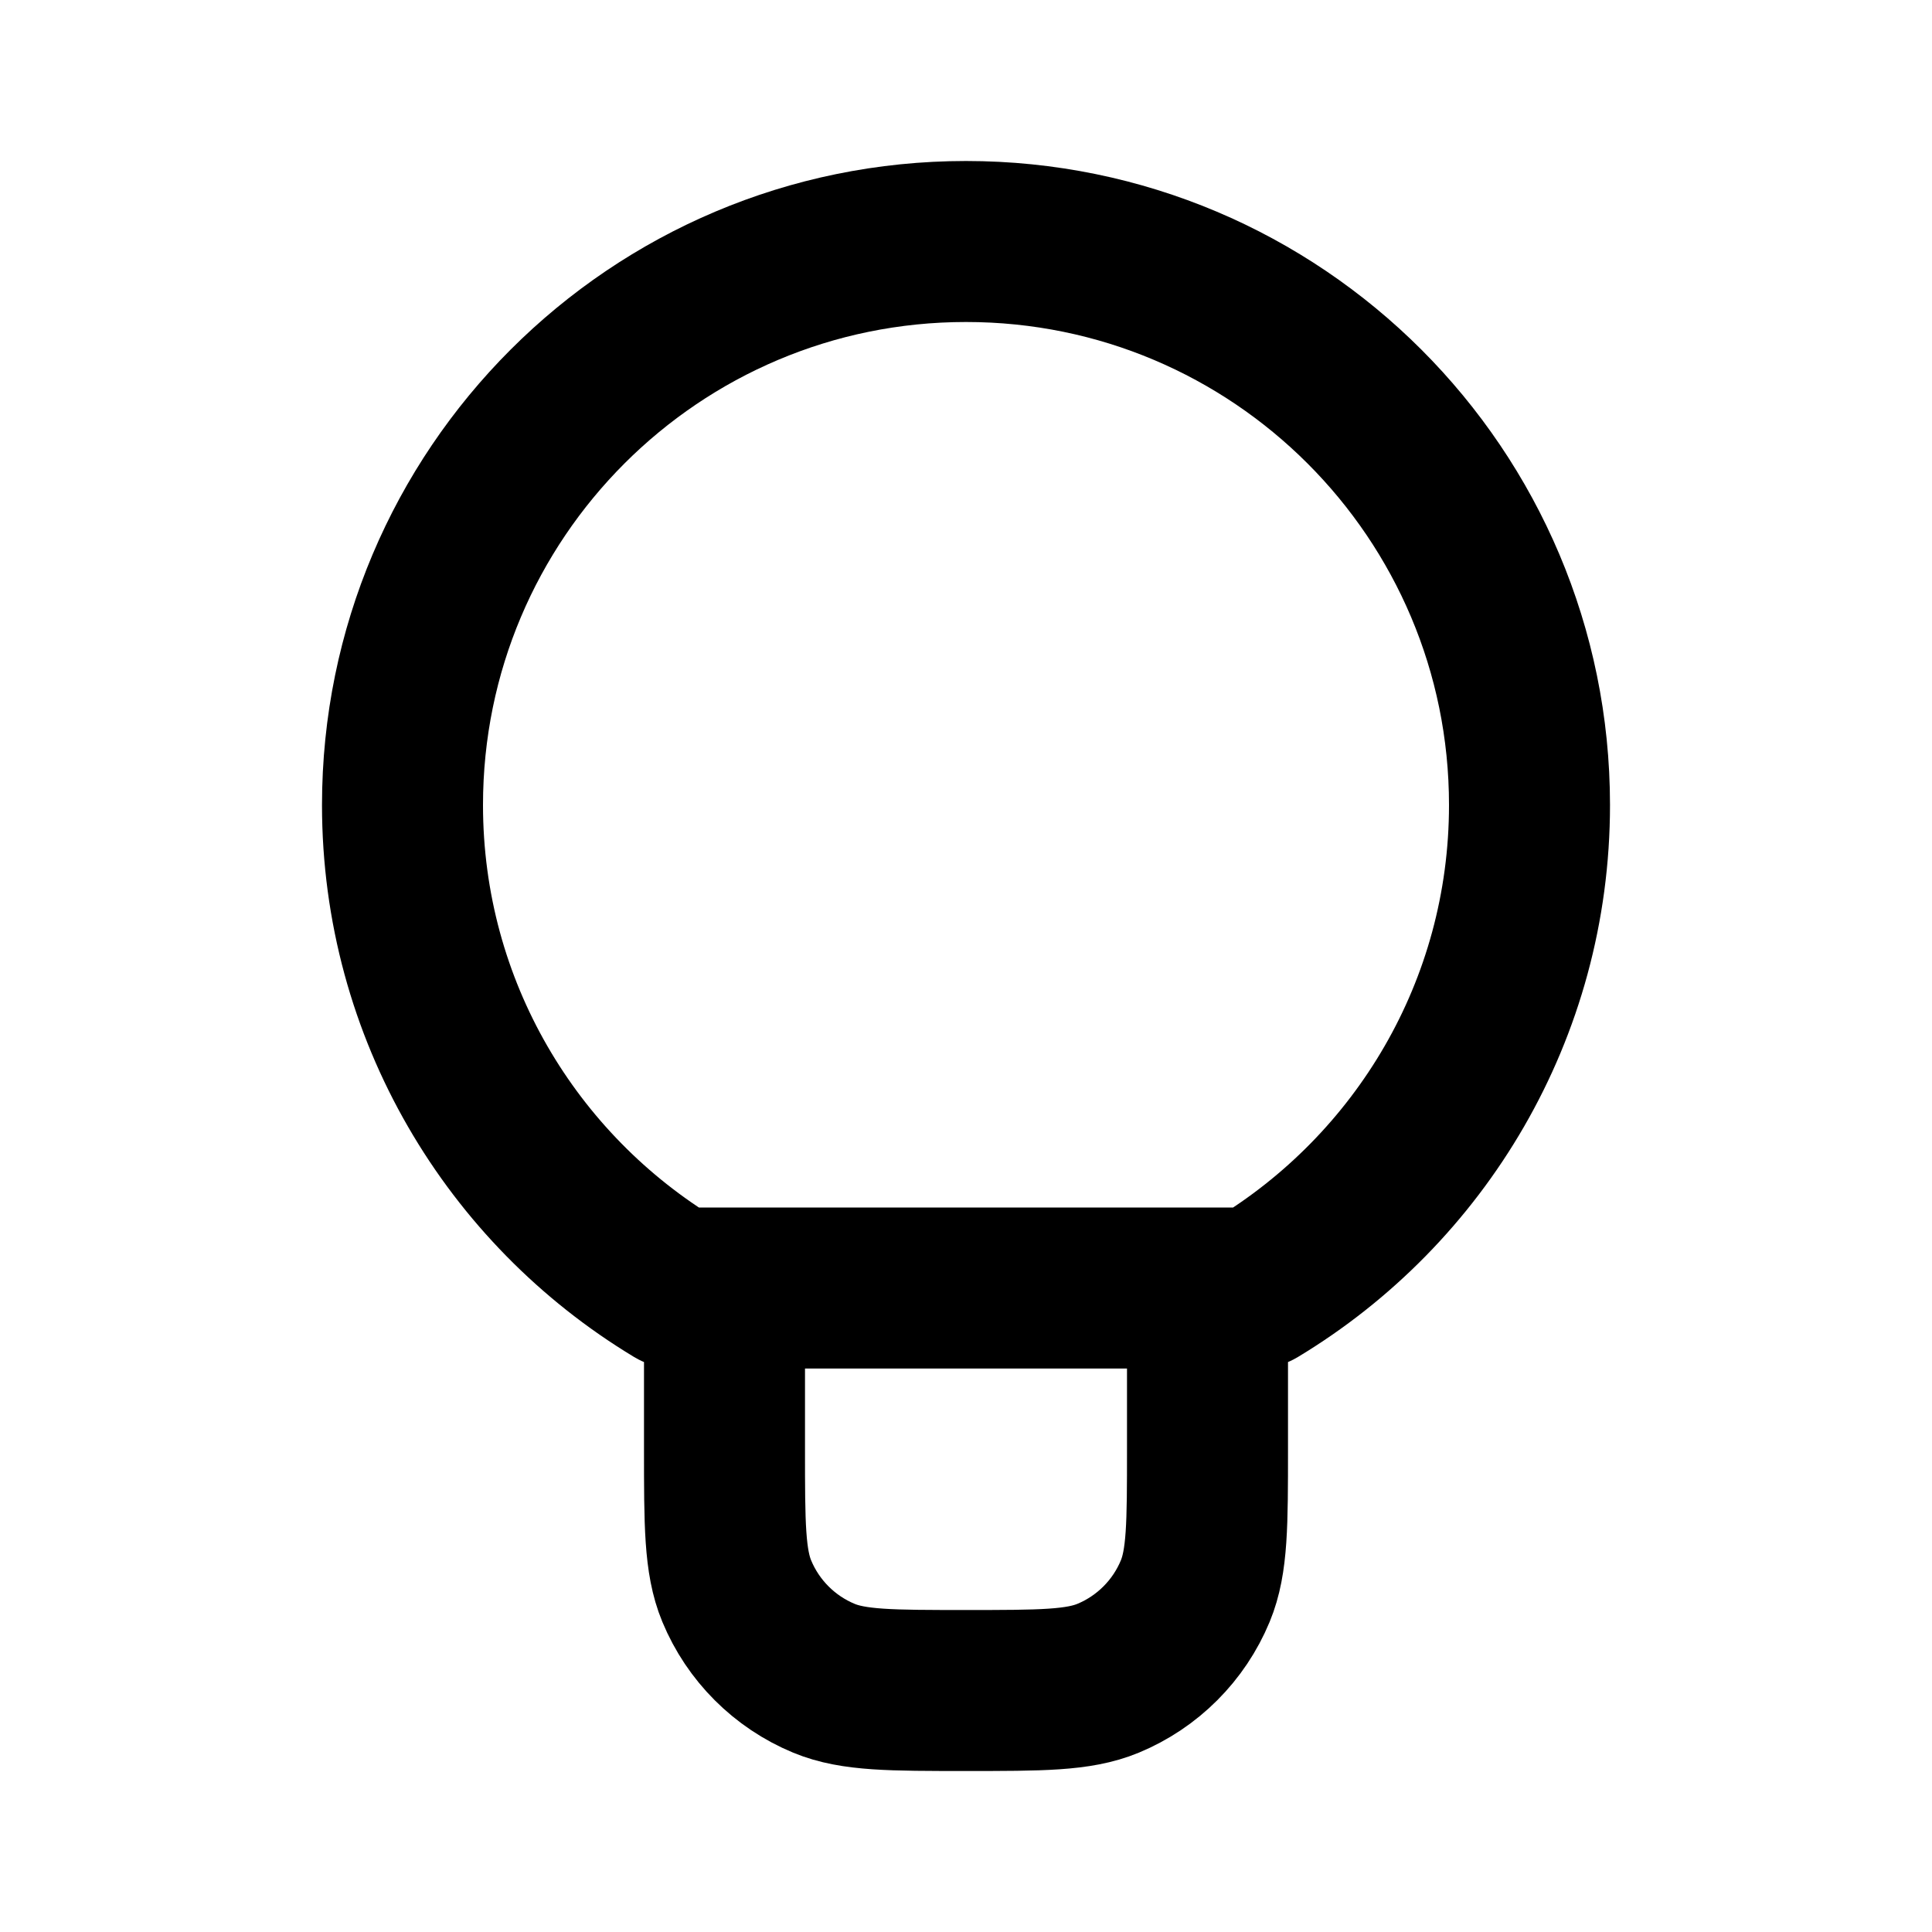
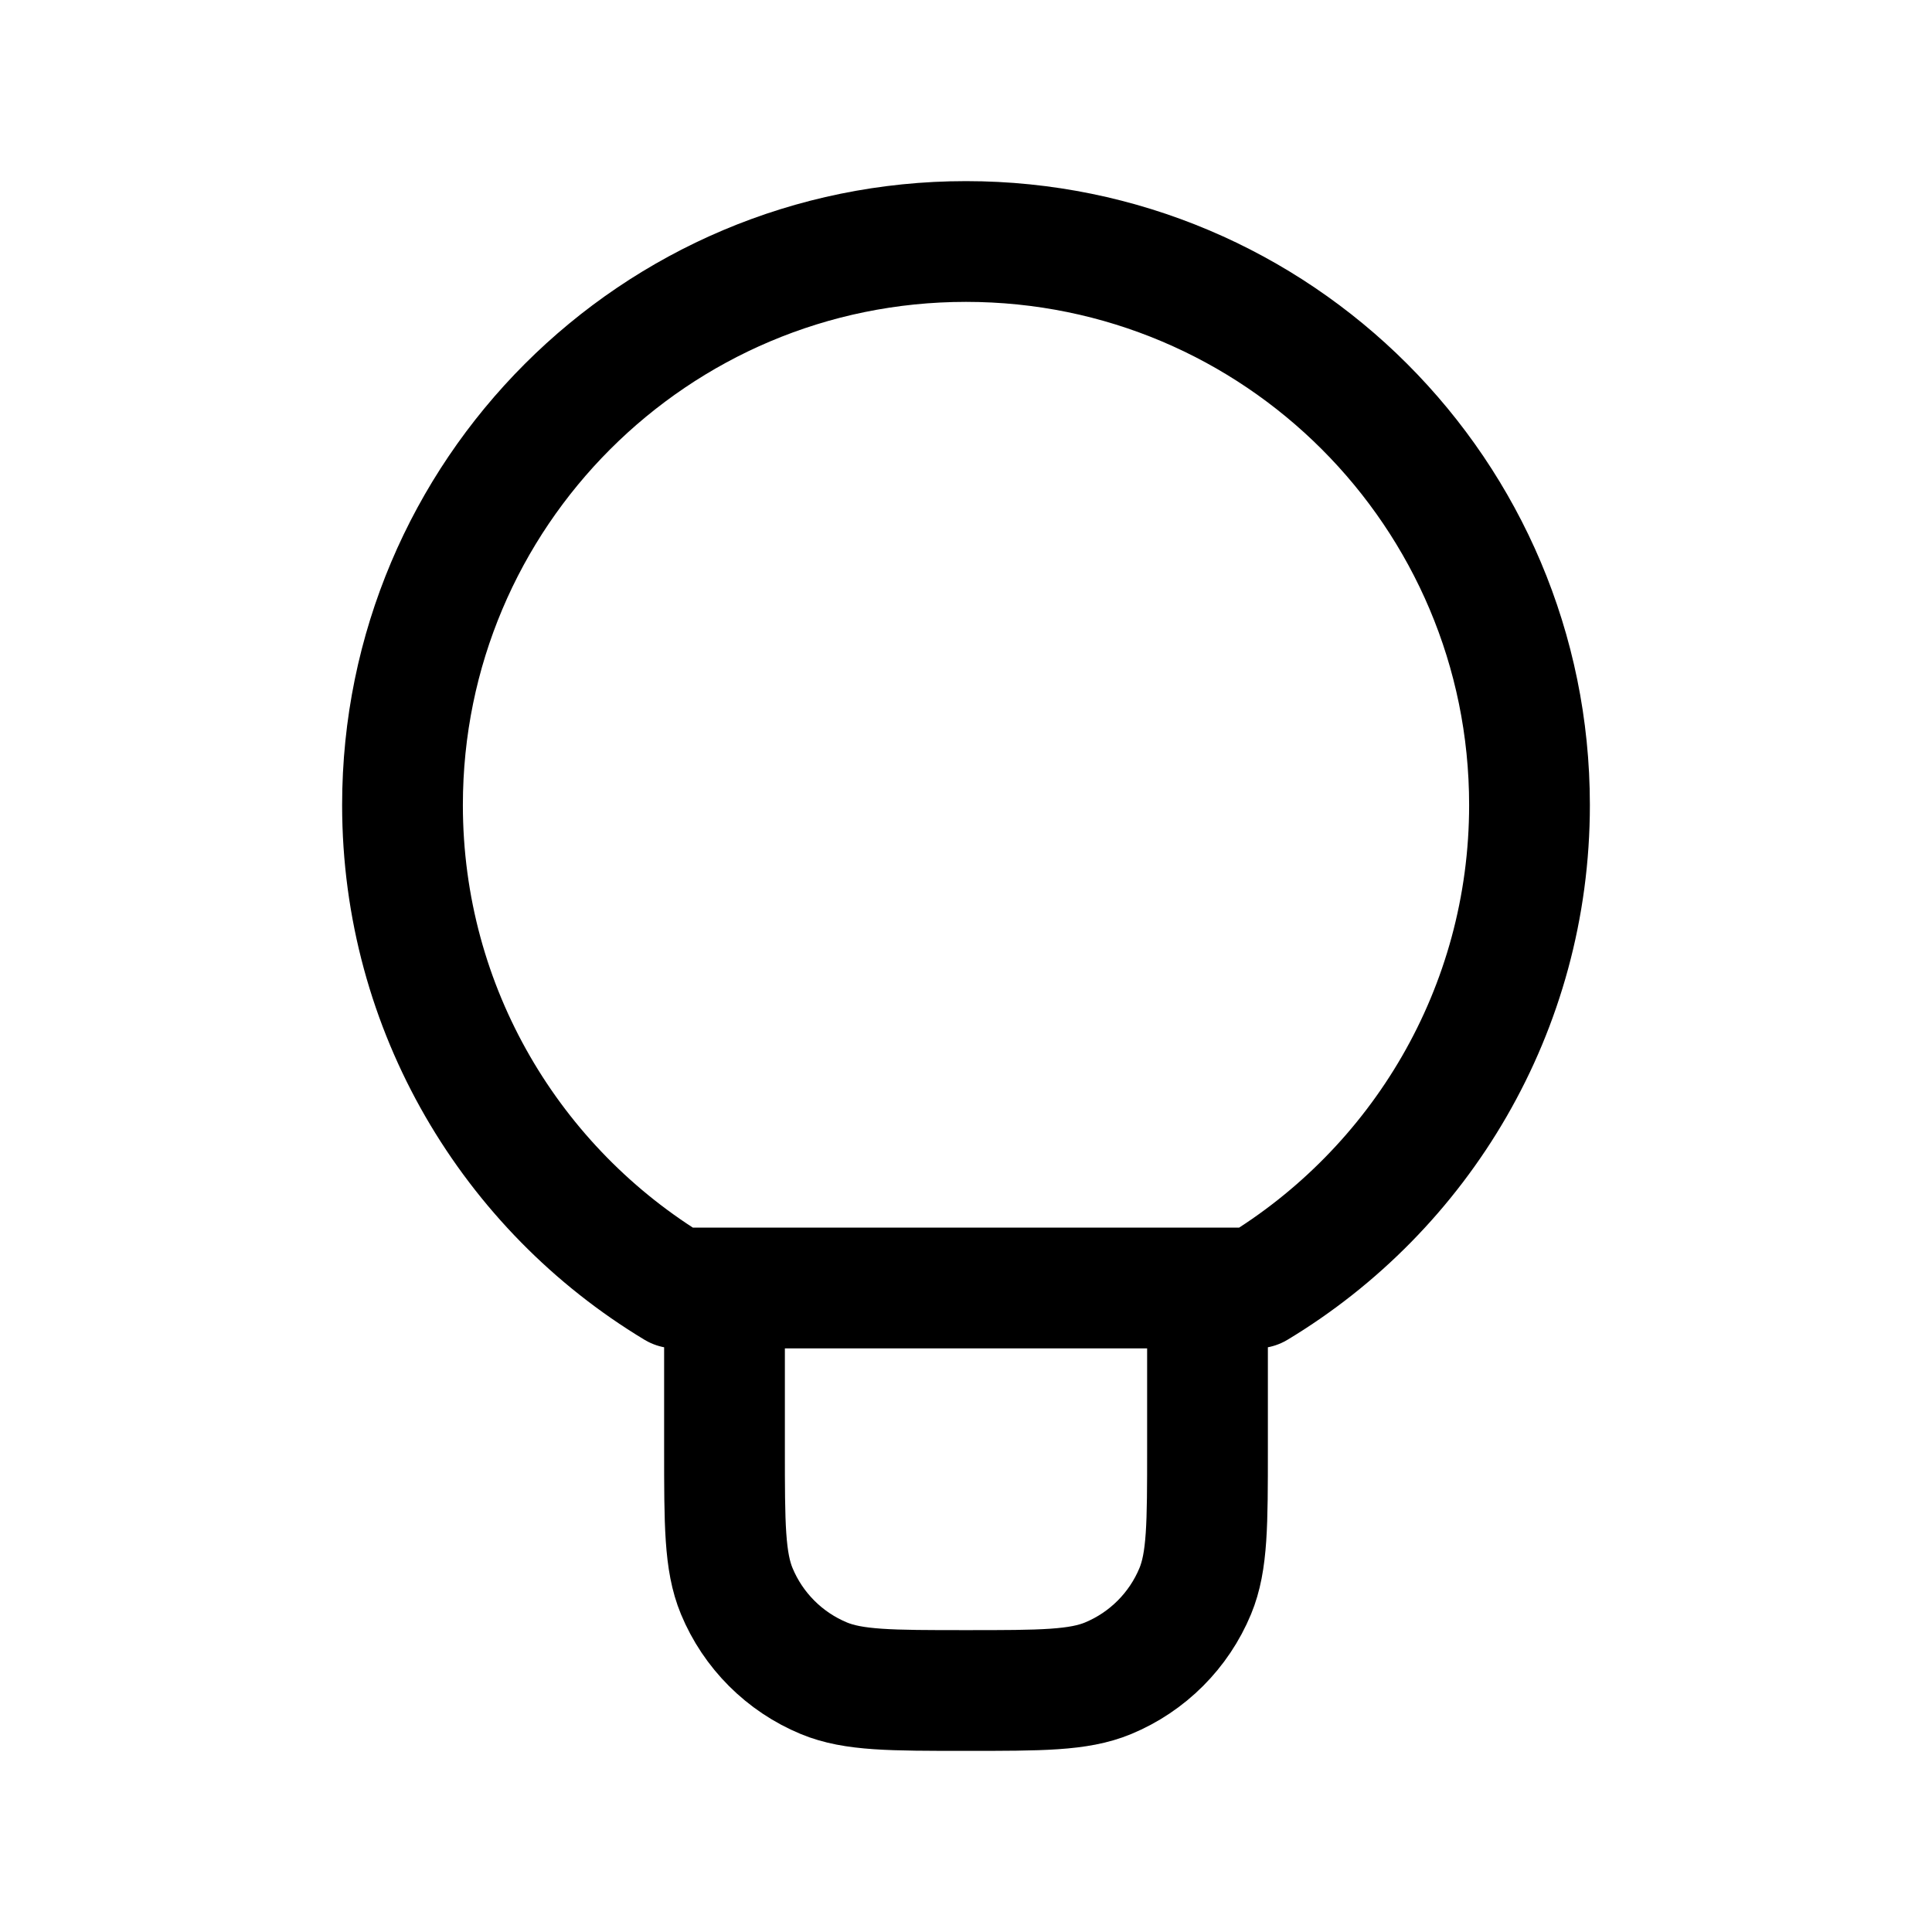
<svg xmlns="http://www.w3.org/2000/svg" width="24" height="24" viewBox="0 0 24 24" fill="none">
  <g id="lightbulb">
-     <path id="Icon" d="M15 16V18C15 18.932 15 19.398 14.848 19.765C14.645 20.255 14.255 20.645 13.765 20.848C13.398 21 12.932 21 12 21C11.068 21 10.602 21 10.235 20.848C9.745 20.645 9.355 20.255 9.152 19.765C9 19.398 9 18.932 9 18V16M5 10C5 6.134 8.134 3 12 3C15.866 3 19 6.134 19 10C19 12.546 17.64 14.775 15.608 16H8.392C6.36 14.775 5 12.546 5 10Z" stroke="black" stroke-width="2" stroke-linecap="round" stroke-linejoin="round" />
+     <path id="Icon" d="M15 16V18C15 18.932 15 19.398 14.848 19.765C14.645 20.255 14.255 20.645 13.765 20.848C13.398 21 12.932 21 12 21C11.068 21 10.602 21 10.235 20.848C9.745 20.645 9.355 20.255 9.152 19.765C9 19.398 9 18.932 9 18V16M5 10C5 6.134 8.134 3 12 3C15.866 3 19 6.134 19 10C19 12.546 17.64 14.775 15.608 16H8.392C6.36 14.775 5 12.546 5 10Z" stroke="currentColor" stroke-width="1.5" stroke-linecap="round" stroke-linejoin="round" />
  </g>
</svg>
